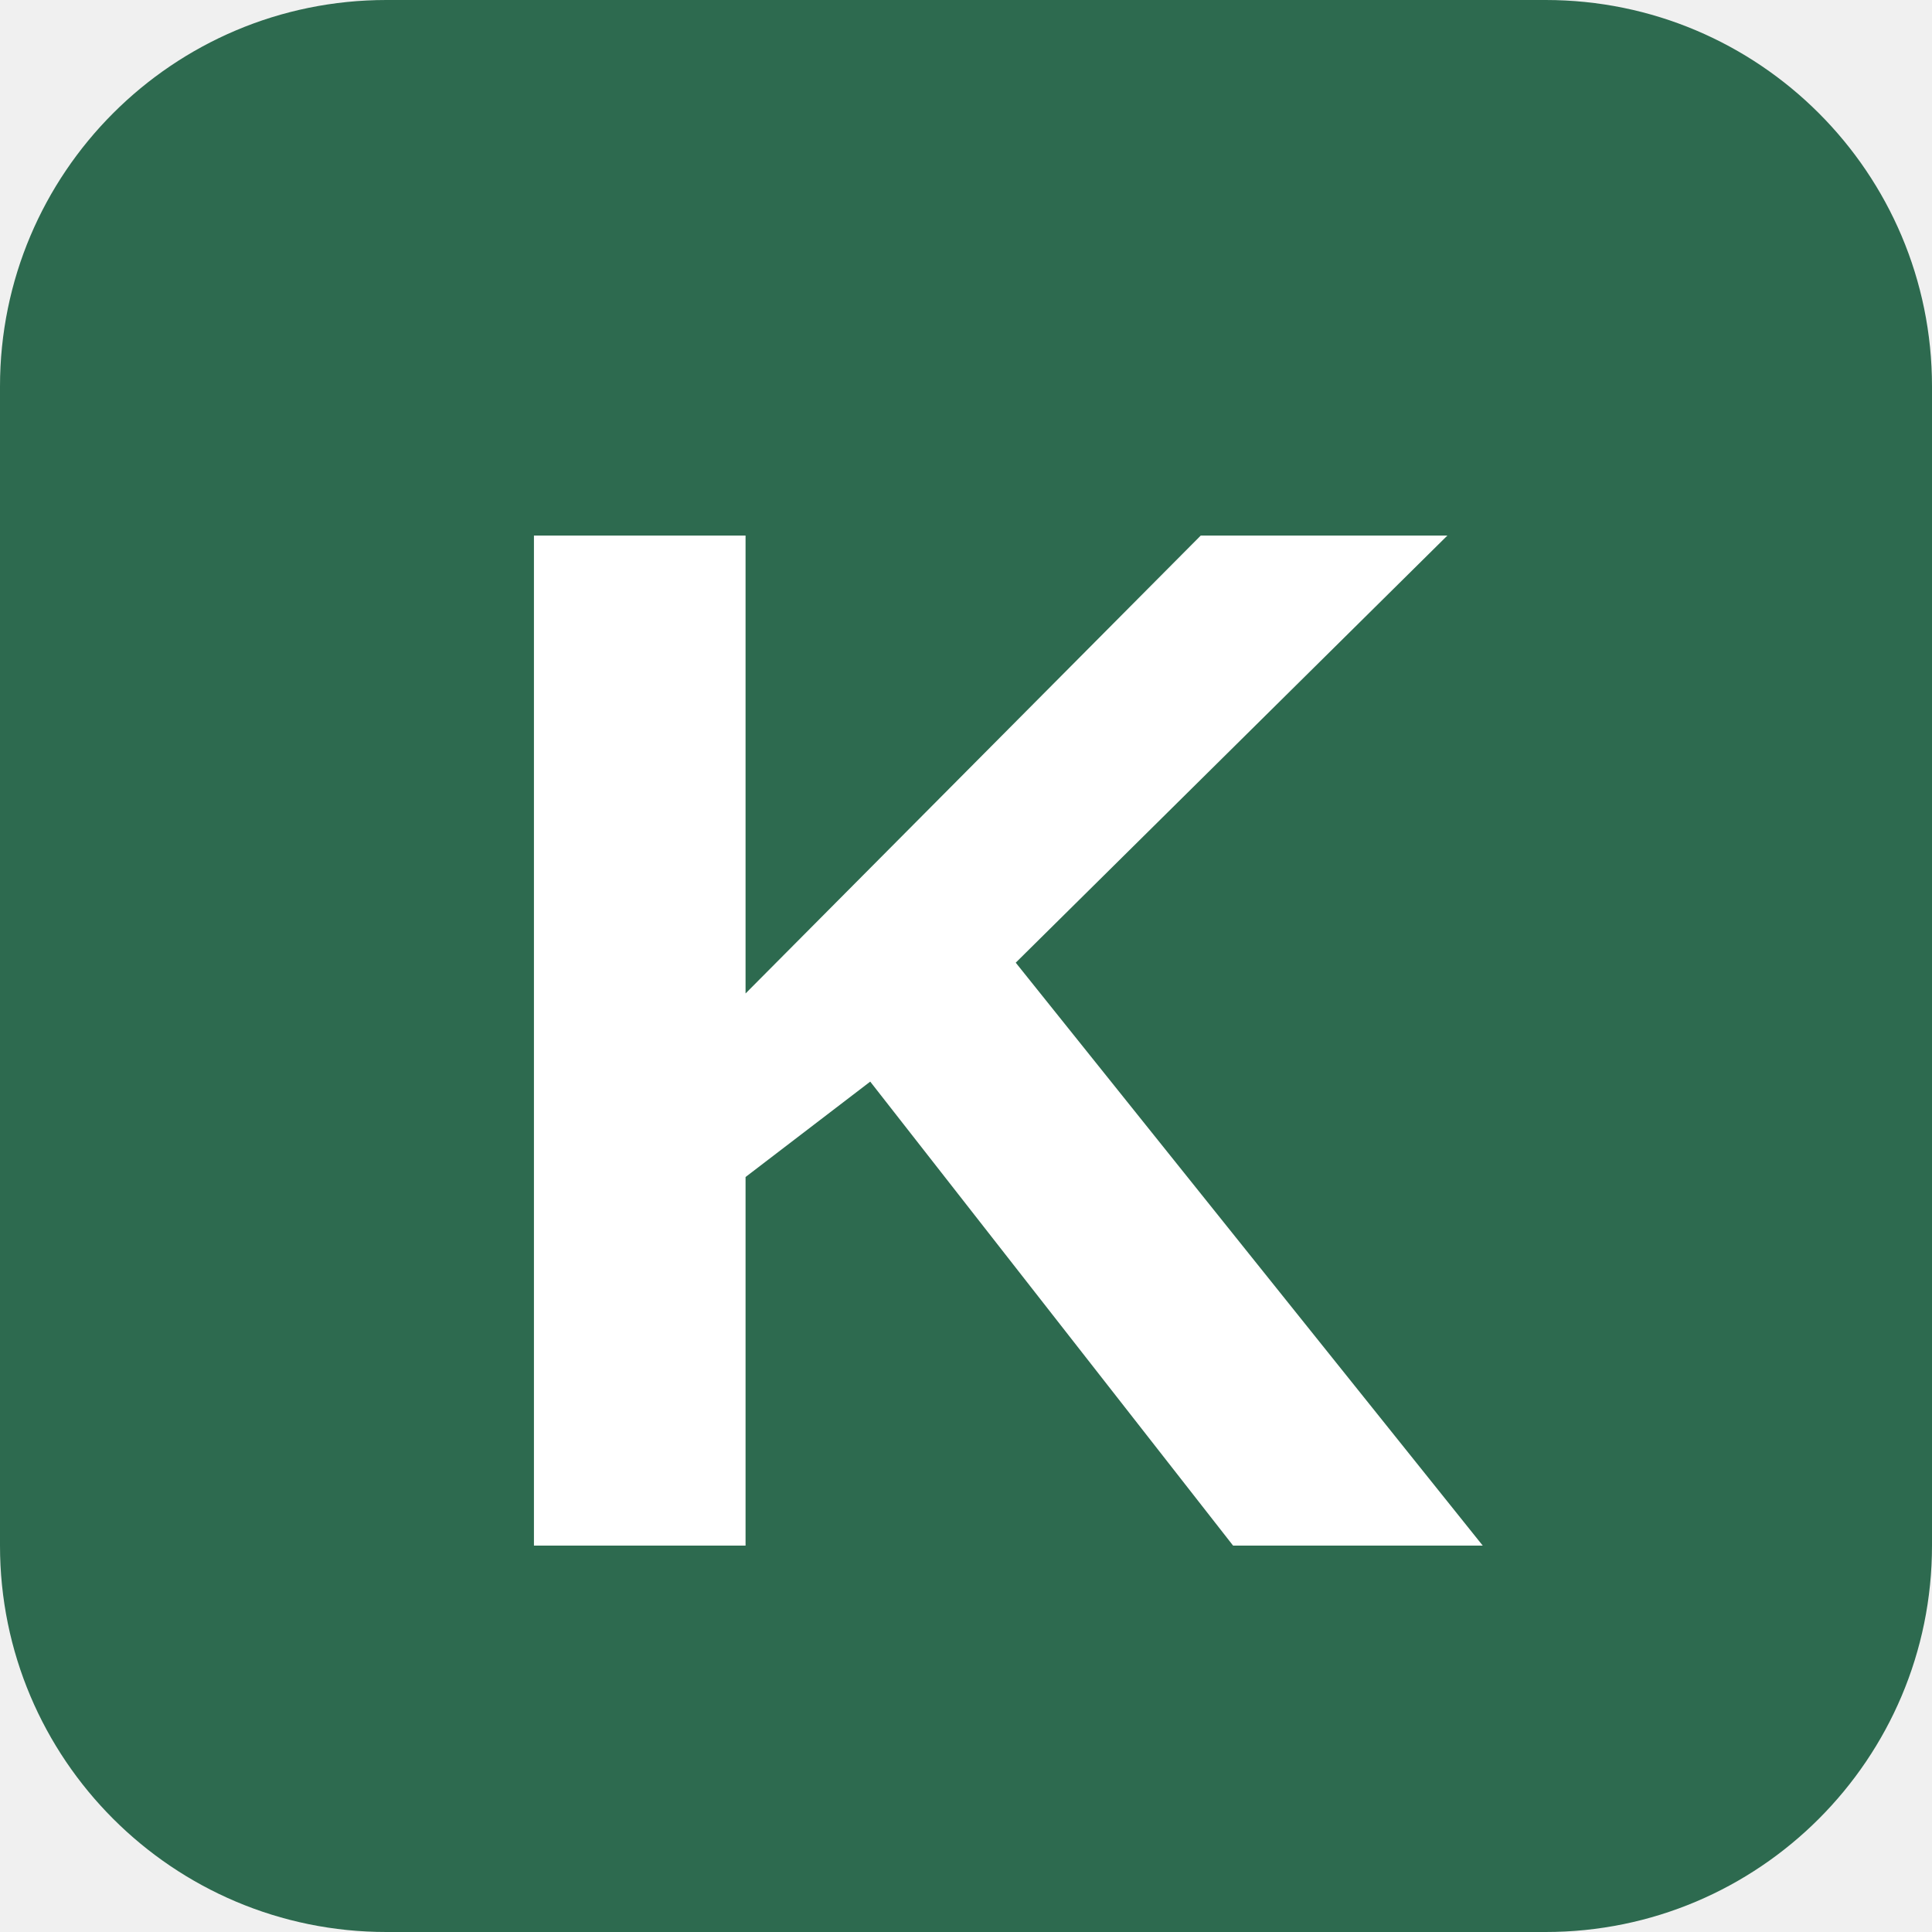
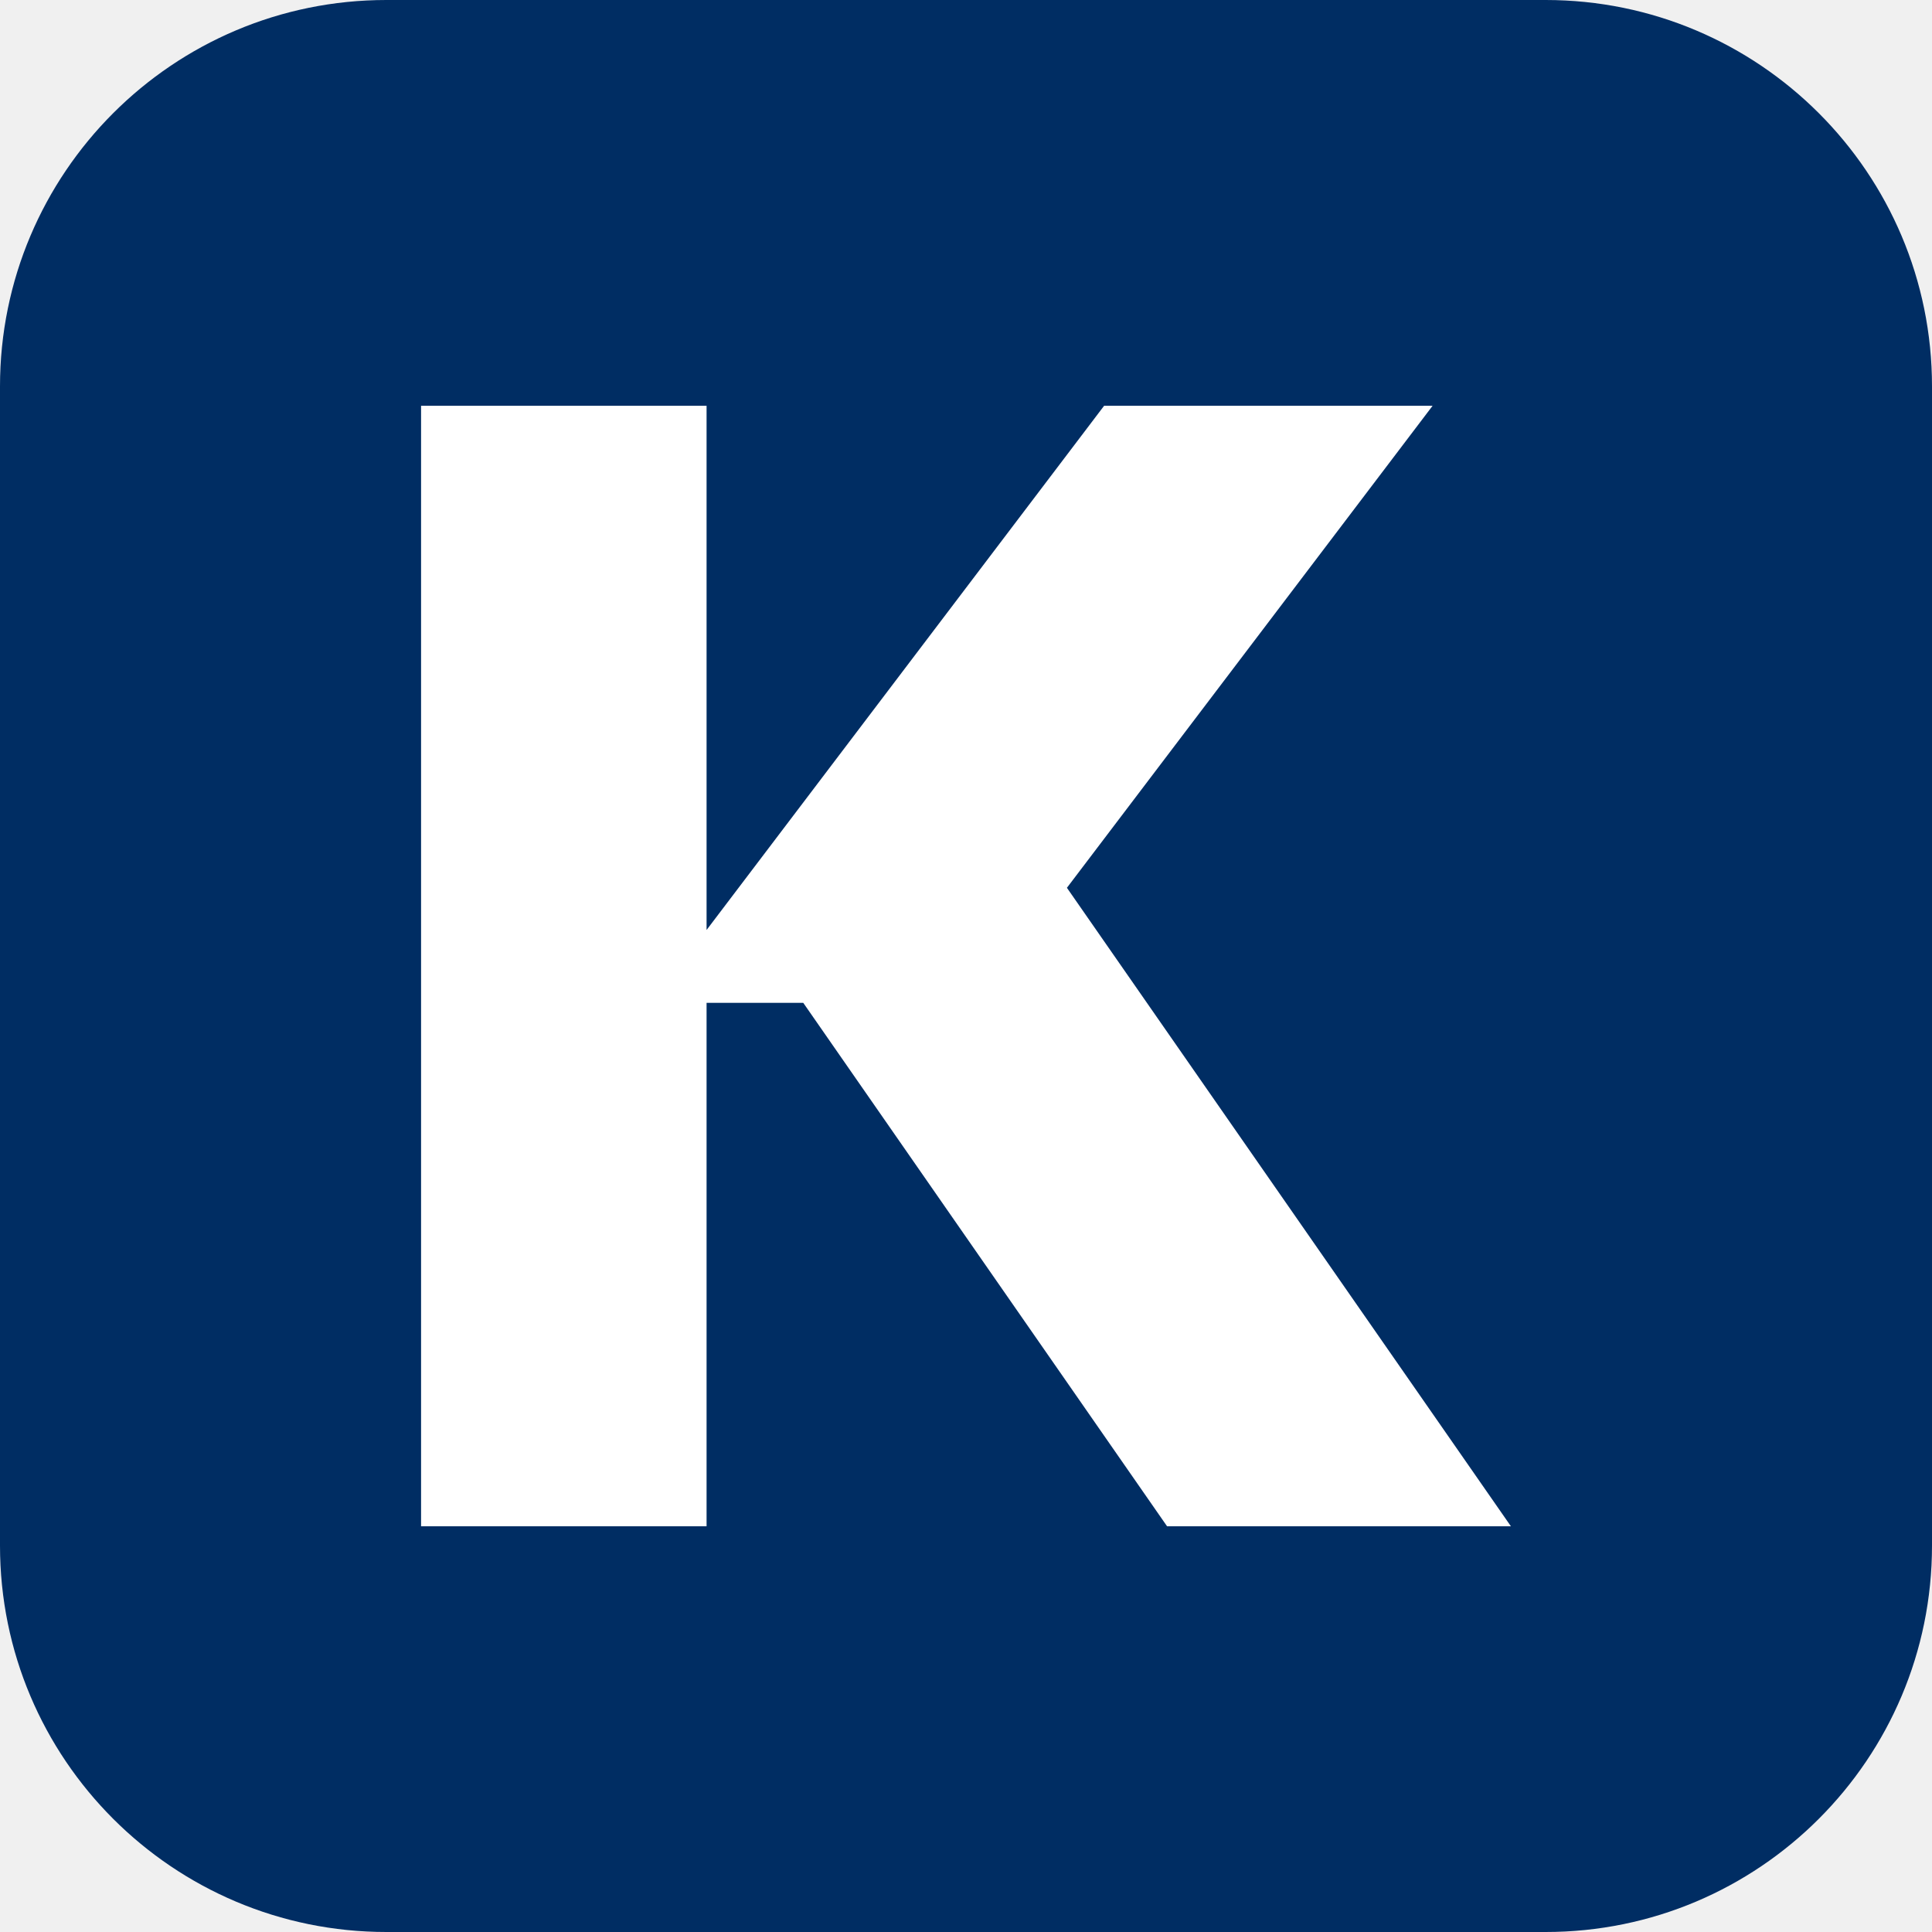
<svg xmlns="http://www.w3.org/2000/svg" viewBox="0 0 100 100">
-   <rect width="100" height="100" rx="20" fill="#2D6A4F" />
-   <text x="50" y="80" font-family="'Arial Black', 'Helvetica Neue', Arial, sans-serif" font-weight="900" font-size="76" fill="white" text-anchor="middle">K</text>
+   <rect width="100" height="100" rx="20" fill="#002d63" />
+   <path transform="translate(15.915 79.000) scale(0.07945 -0.07945)" d="M560 0 323 341H224L519 730H733L469 382V453L784 0ZM74 0V730H260V0Z" fill="#ffffff" />
</svg>
